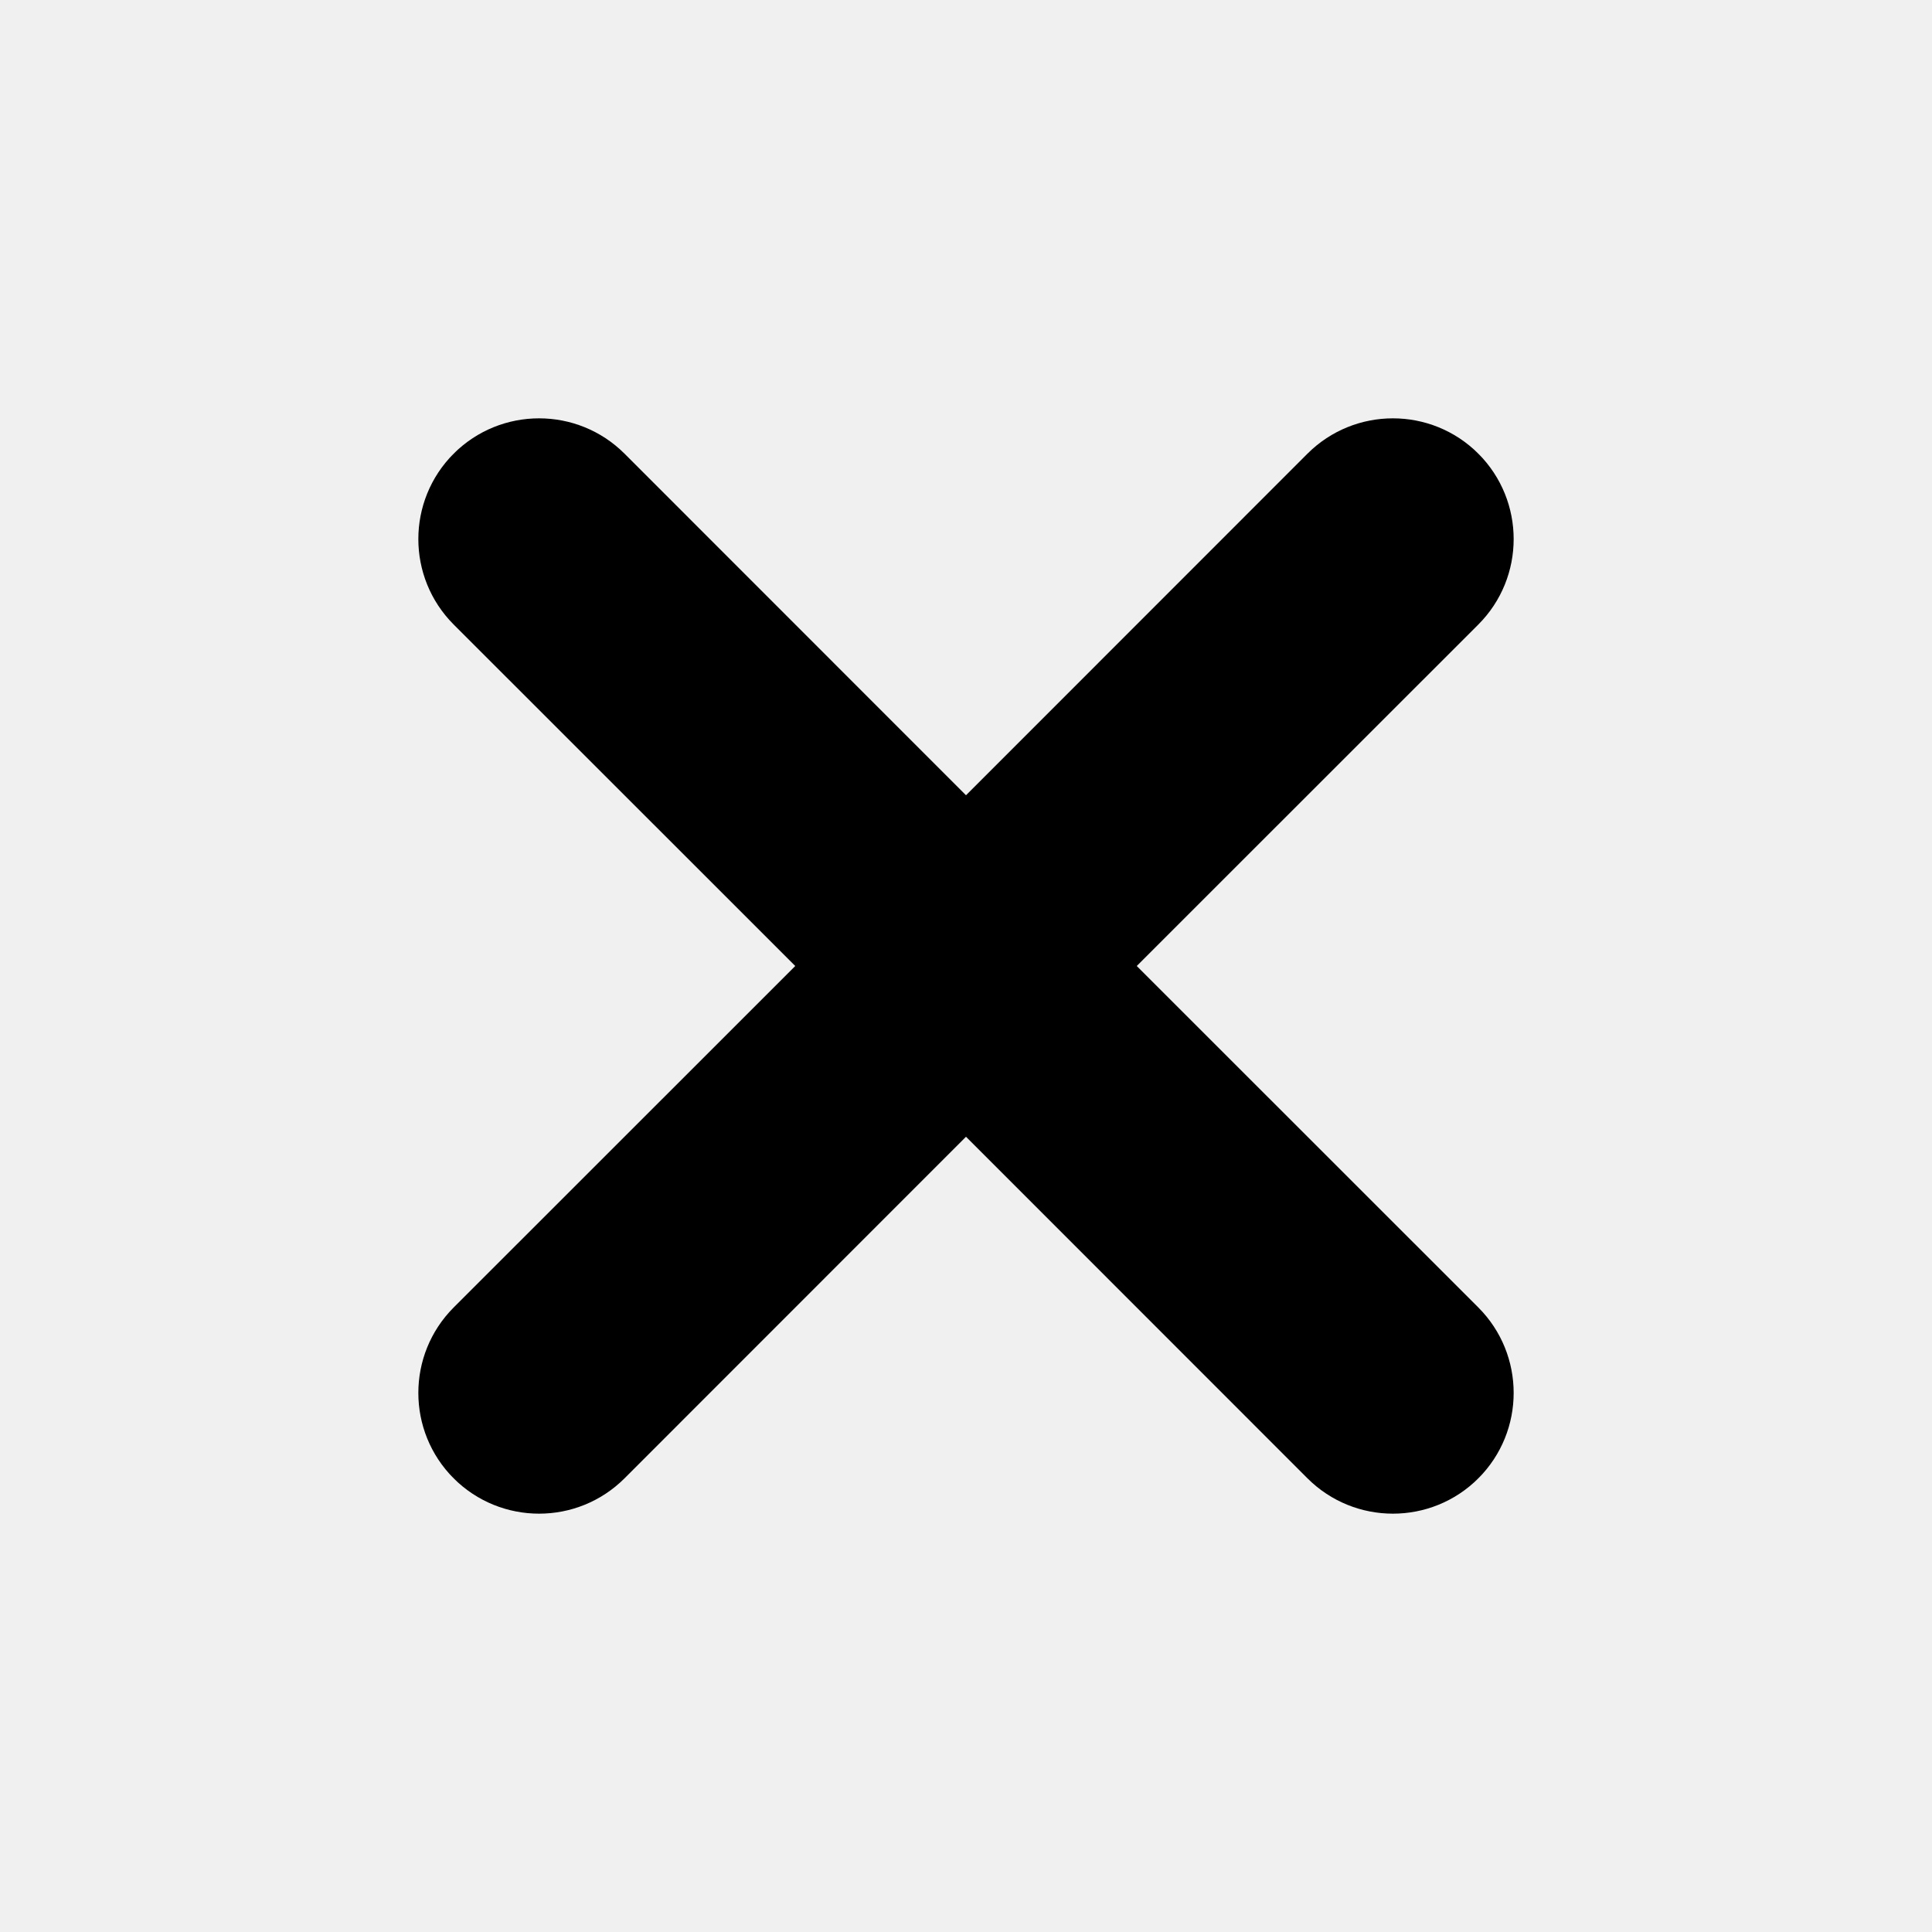
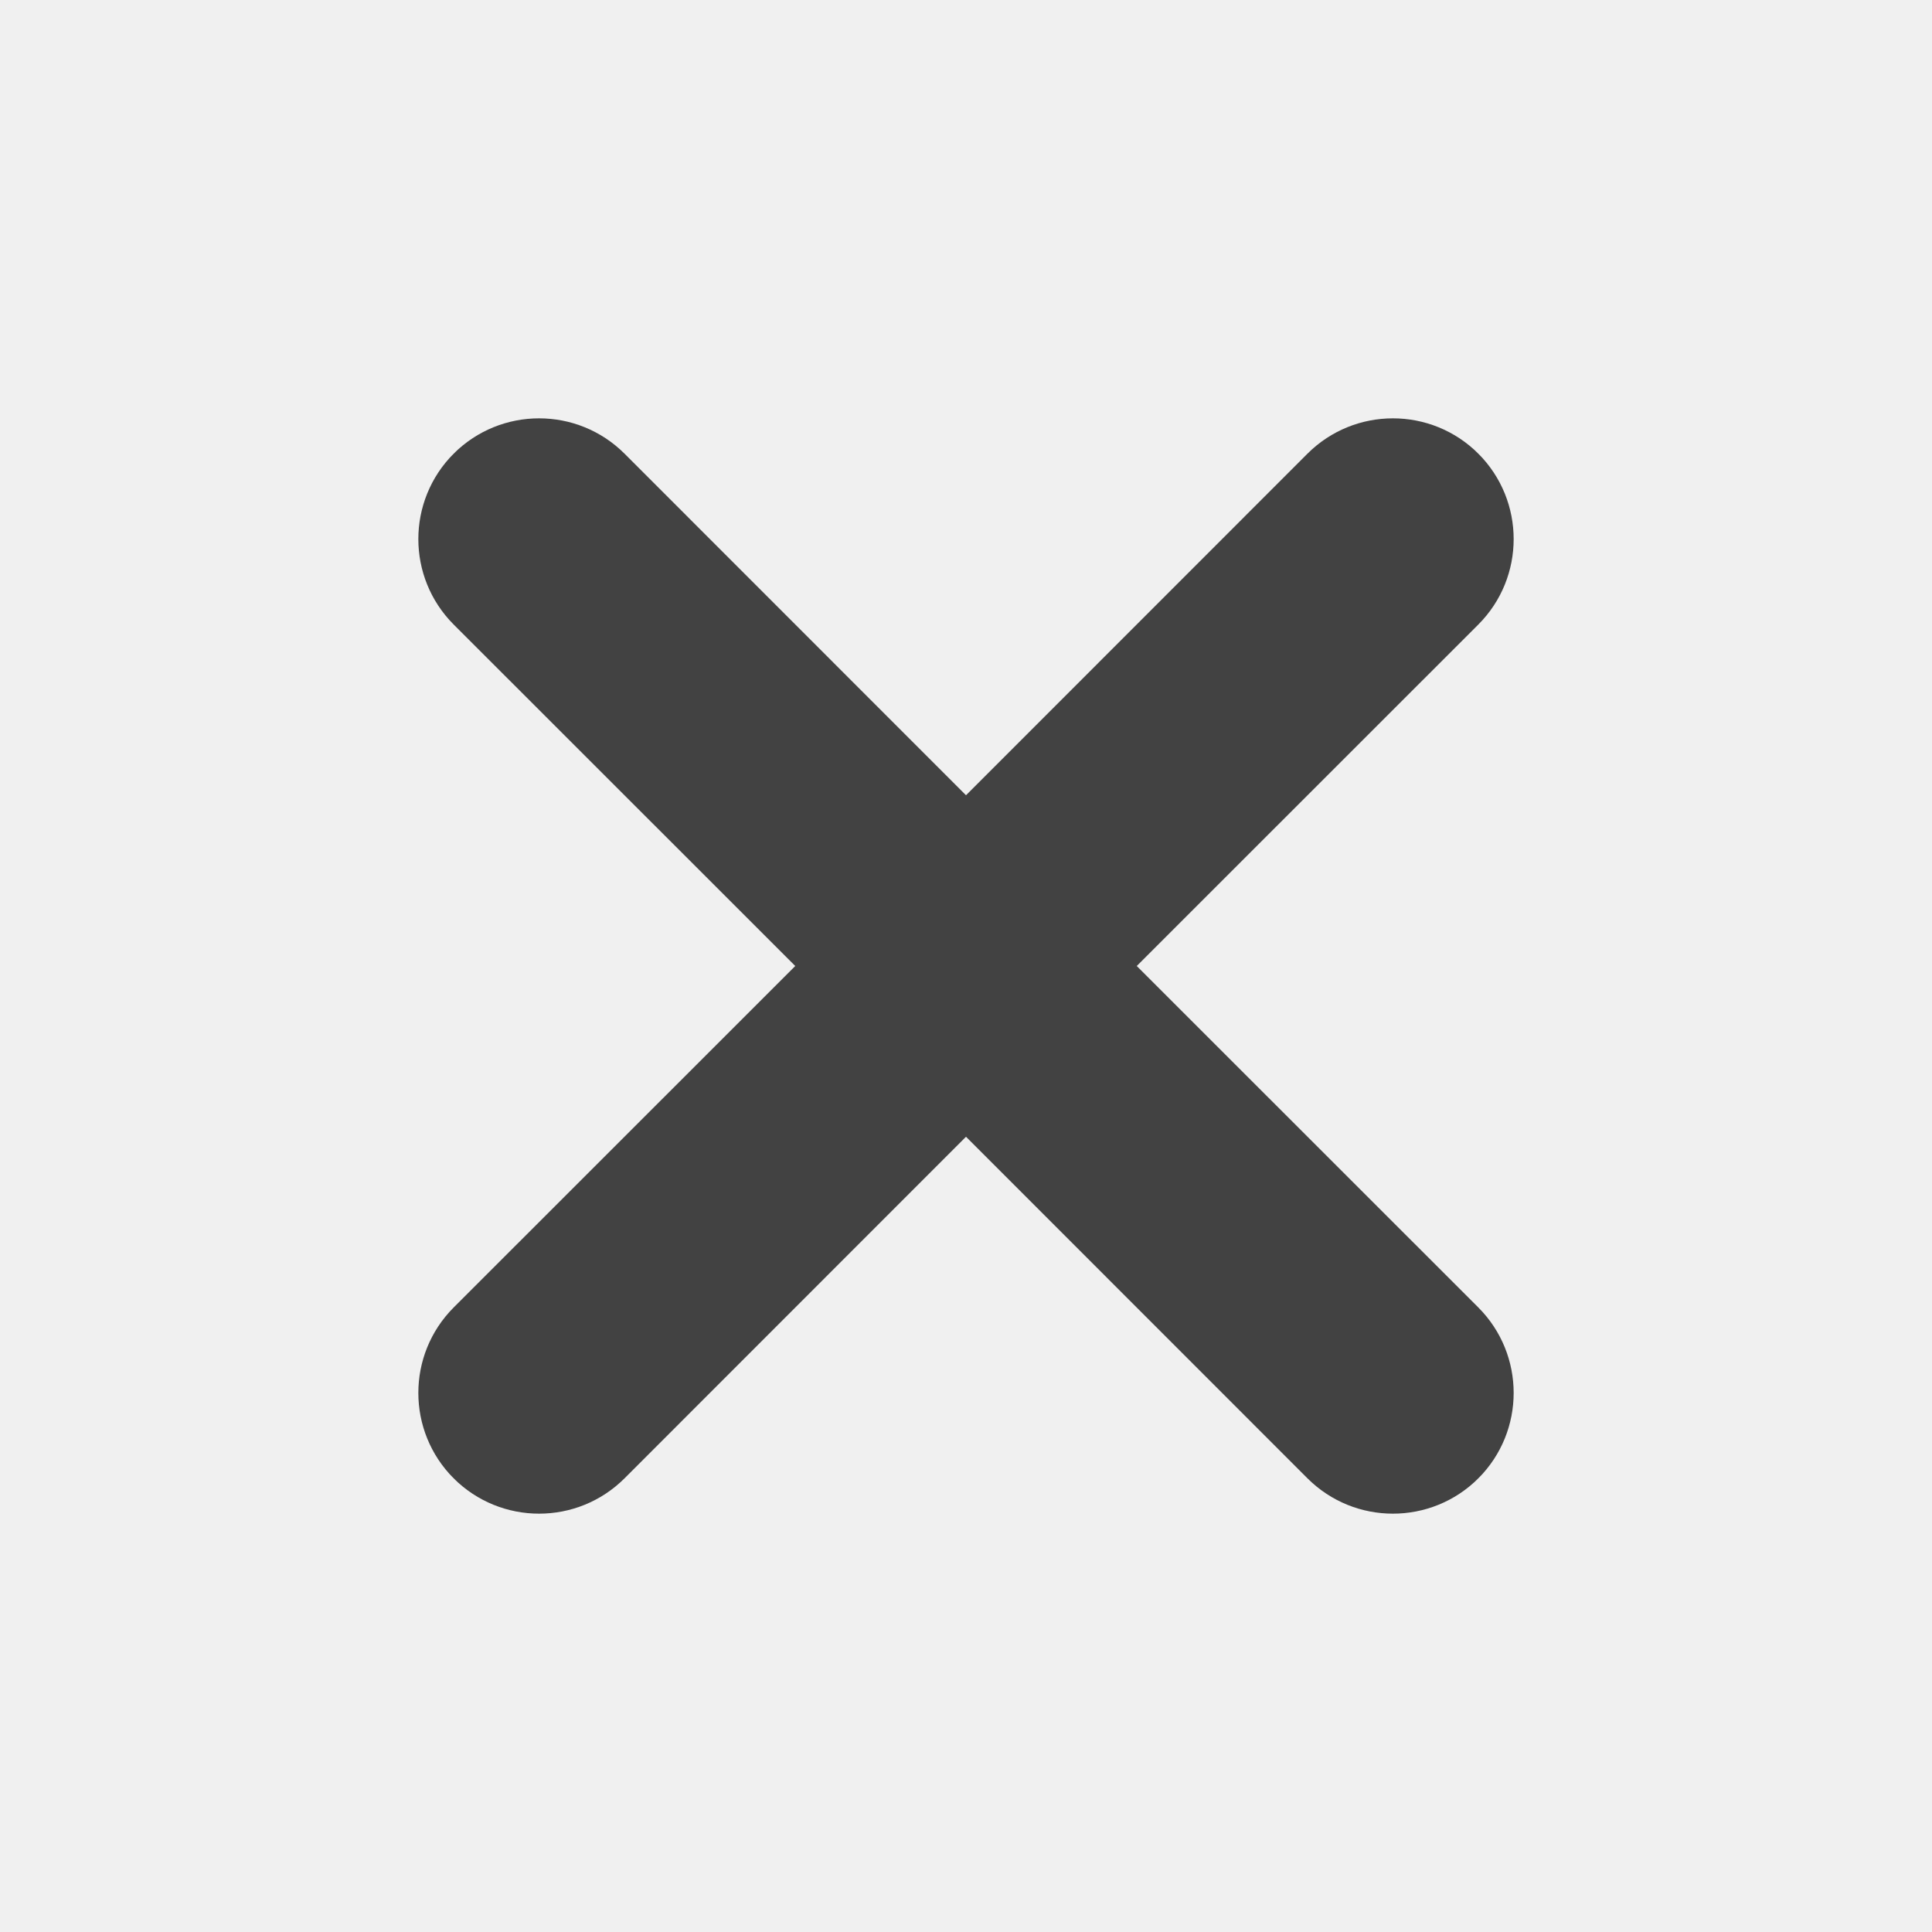
<svg xmlns="http://www.w3.org/2000/svg" width="16" height="16" viewBox="0 0 16 16" fill="none">
-   <g clip-path="url(#clip0_37_14104)">
-     <g clip-path="url(#clip1_37_14104)">
-       <path fill-rule="evenodd" clip-rule="evenodd" d="M5.172 3.757C4.781 3.367 4.148 3.367 3.757 3.757C3.367 4.148 3.367 4.781 3.757 5.172L6.586 8L3.757 10.828C3.367 11.219 3.367 11.852 3.757 12.243C4.148 12.633 4.781 12.633 5.172 12.243L8 9.414L10.828 12.243C11.219 12.633 11.852 12.633 12.243 12.243C12.633 11.852 12.633 11.219 12.243 10.828L9.414 8L12.243 5.172C12.633 4.781 12.633 4.148 12.243 3.757C11.852 3.367 11.219 3.367 10.828 3.757L8 6.586L5.172 3.757Z" fill="black" />
+   <g clip-path="url(#clip0_1_40)">
+     <g clip-path="url(#clip1_1_40)">
+       <path fill-rule="evenodd" clip-rule="evenodd" d="M5.172 3.757C4.781 3.367 4.148 3.367 3.757 3.757C3.367 4.148 3.367 4.781 3.757 5.172L6.586 8L3.757 10.828C3.367 11.219 3.367 11.852 3.757 12.243C4.148 12.633 4.781 12.633 5.172 12.243L8 9.414L10.828 12.243C11.219 12.633 11.852 12.633 12.243 12.243C12.633 11.852 12.633 11.219 12.243 10.828L9.414 8L12.243 5.172C12.633 4.781 12.633 4.148 12.243 3.757C11.852 3.367 11.219 3.367 10.828 3.757L8 6.586L5.172 3.757Z" fill="#424242" />
    </g>
  </g>
  <defs>
-     <clipPath id="clip0_37_14104">
+     <clipPath id="clip0_1_40">
      <rect width="16" height="16" fill="white" />
    </clipPath>
-     <clipPath id="clip1_37_14104">
-       <rect width="12" height="12" fill="white" transform="translate(-0.485291 8) rotate(-45)" />
+     <clipPath id="clip1_1_40">
+       <rect width="12" height="12" fill="white" transform="translate(-0.485283 8) rotate(-45)" />
    </clipPath>
  </defs>
</svg>
